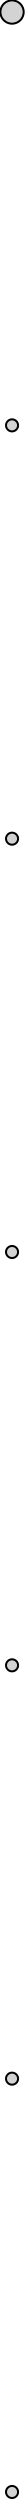
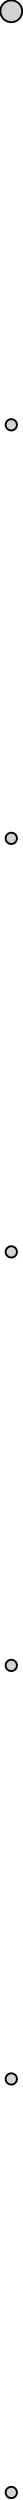
- <svg xmlns="http://www.w3.org/2000/svg" width="6mm" height="623mm" viewBox="-3 -621 6 623" version="1.1">
-   <path d=" M 0.543,-615.151 L 0.896,-615.242 L 1.235,-615.376 L 1.554,-615.551 L 1.849,-615.766 L 2.114,-616.015  L 2.346,-616.295 L 2.541,-616.603 L 2.696,-616.932 L 2.809,-617.279 L 2.877,-617.637 L 2.9,-618  L 2.877,-618.363 L 2.809,-618.721 L 2.696,-619.068 L 2.541,-619.397 L 2.346,-619.705 L 2.114,-619.985  L 1.849,-620.234 L 1.554,-620.449 L 1.235,-620.624 L 0.896,-620.758 L 0.543,-620.849 L 0.182,-620.894  L -0.182,-620.894 L -0.543,-620.849 L -0.896,-620.758 L -1.235,-620.624 L -1.554,-620.449 L -1.849,-620.234  L -2.114,-619.985 L -2.346,-619.705 L -2.541,-619.397 L -2.696,-619.068 L -2.809,-618.721 L -2.877,-618.363  L -2.9,-618 L -2.877,-617.637 L -2.809,-617.279 L -2.696,-616.932 L -2.541,-616.603 L -2.346,-616.295  L -2.114,-616.015 L -1.849,-615.766 L -1.554,-615.551 L -1.235,-615.376 L -0.896,-615.242 L -0.543,-615.151  L -0.182,-615.106 L 0.182,-615.106 z M 0.281,-513.527 L 0.464,-513.573 L 0.639,-513.643 L 0.804,-513.734 L 0.956,-513.844 L 1.093,-513.973  L 1.214,-514.118 L 1.314,-514.277 L 1.395,-514.448 L 1.453,-514.627 L 1.488,-514.812 L 1.5,-515  L 1.488,-515.188 L 1.453,-515.373 L 1.395,-515.552 L 1.314,-515.723 L 1.214,-515.882 L 1.093,-516.027  L 0.956,-516.156 L 0.804,-516.266 L 0.639,-516.357 L 0.464,-516.427 L 0.281,-516.473 L 0.094,-516.497  L -0.094,-516.497 L -0.281,-516.473 L -0.464,-516.427 L -0.639,-516.357 L -0.804,-516.266 L -0.956,-516.156  L -1.093,-516.027 L -1.214,-515.882 L -1.314,-515.723 L -1.395,-515.552 L -1.453,-515.373 L -1.488,-515.188  L -1.5,-515 L -1.488,-514.812 L -1.453,-514.627 L -1.395,-514.448 L -1.314,-514.277 L -1.214,-514.118  L -1.093,-513.973 L -0.956,-513.844 L -0.804,-513.734 L -0.639,-513.643 L -0.464,-513.573 L -0.281,-513.527  L -0.094,-513.503 L 0.094,-513.503 z M 0.281,-410.527 L 0.464,-410.573 L 0.639,-410.643 L 0.804,-410.734 L 0.956,-410.844 L 1.093,-410.973  L 1.214,-411.118 L 1.314,-411.277 L 1.395,-411.448 L 1.453,-411.627 L 1.488,-411.812 L 1.5,-412  L 1.488,-412.188 L 1.453,-412.373 L 1.395,-412.552 L 1.314,-412.723 L 1.214,-412.882 L 1.093,-413.027  L 0.956,-413.156 L 0.804,-413.266 L 0.639,-413.357 L 0.464,-413.427 L 0.281,-413.473 L 0.094,-413.497  L -0.094,-413.497 L -0.281,-413.473 L -0.464,-413.427 L -0.639,-413.357 L -0.804,-413.266 L -0.956,-413.156  L -1.093,-413.027 L -1.214,-412.882 L -1.314,-412.723 L -1.395,-412.552 L -1.453,-412.373 L -1.488,-412.188  L -1.5,-412 L -1.488,-411.812 L -1.453,-411.627 L -1.395,-411.448 L -1.314,-411.277 L -1.214,-411.118  L -1.093,-410.973 L -0.956,-410.844 L -0.804,-410.734 L -0.639,-410.643 L -0.464,-410.573 L -0.281,-410.527  L -0.094,-410.503 L 0.094,-410.503 z M 0.281,-307.527 L 0.464,-307.573 L 0.639,-307.643 L 0.804,-307.734 L 0.956,-307.844 L 1.093,-307.973  L 1.214,-308.118 L 1.314,-308.277 L 1.395,-308.448 L 1.453,-308.627 L 1.488,-308.812 L 1.5,-309  L 1.488,-309.188 L 1.453,-309.373 L 1.395,-309.552 L 1.314,-309.723 L 1.214,-309.882 L 1.093,-310.027  L 0.956,-310.156 L 0.804,-310.266 L 0.639,-310.357 L 0.464,-310.427 L 0.281,-310.473 L 0.094,-310.497  L -0.094,-310.497 L -0.281,-310.473 L -0.464,-310.427 L -0.639,-310.357 L -0.804,-310.266 L -0.956,-310.156  L -1.093,-310.027 L -1.214,-309.882 L -1.314,-309.723 L -1.395,-309.552 L -1.453,-309.373 L -1.488,-309.188  L -1.5,-309 L -1.488,-308.812 L -1.453,-308.627 L -1.395,-308.448 L -1.314,-308.277 L -1.214,-308.118  L -1.093,-307.973 L -0.956,-307.844 L -0.804,-307.734 L -0.639,-307.643 L -0.464,-307.573 L -0.281,-307.527  L -0.094,-307.503 L 0.094,-307.503 z M 0.281,-204.527 L 0.464,-204.573 L 0.639,-204.643 L 0.804,-204.734 L 0.956,-204.844 L 1.093,-204.973  L 1.214,-205.118 L 1.314,-205.277 L 1.395,-205.448 L 1.453,-205.627 L 1.488,-205.812 L 1.5,-206  L 1.488,-206.188 L 1.453,-206.373 L 1.395,-206.552 L 1.314,-206.723 L 1.214,-206.882 L 1.093,-207.027  L 0.956,-207.156 L 0.804,-207.266 L 0.639,-207.357 L 0.464,-207.427 L 0.281,-207.473 L 0.094,-207.497  L -0.094,-207.497 L -0.281,-207.473 L -0.464,-207.427 L -0.639,-207.357 L -0.804,-207.266 L -0.956,-207.156  L -1.093,-207.027 L -1.214,-206.882 L -1.314,-206.723 L -1.395,-206.552 L -1.453,-206.373 L -1.488,-206.188  L -1.5,-206 L -1.488,-205.812 L -1.453,-205.627 L -1.395,-205.448 L -1.314,-205.277 L -1.214,-205.118  L -1.093,-204.973 L -0.956,-204.844 L -0.804,-204.734 L -0.639,-204.643 L -0.464,-204.573 L -0.281,-204.527  L -0.094,-204.503 L 0.094,-204.503 z M 0.281,-101.527 L 0.464,-101.573 L 0.639,-101.643 L 0.804,-101.734 L 0.956,-101.844 L 1.093,-101.973  L 1.214,-102.118 L 1.314,-102.277 L 1.395,-102.448 L 1.453,-102.627 L 1.488,-102.812 L 1.5,-103  L 1.488,-103.188 L 1.453,-103.373 L 1.395,-103.552 L 1.314,-103.723 L 1.214,-103.882 L 1.093,-104.027  L 0.956,-104.156 L 0.804,-104.266 L 0.639,-104.357 L 0.464,-104.427 L 0.281,-104.473 L 0.094,-104.497  L -0.094,-104.497 L -0.281,-104.473 L -0.464,-104.427 L -0.639,-104.357 L -0.804,-104.266 L -0.956,-104.156  L -1.093,-104.027 L -1.214,-103.882 L -1.314,-103.723 L -1.395,-103.552 L -1.453,-103.373 L -1.488,-103.188  L -1.5,-103 L -1.488,-102.812 L -1.453,-102.627 L -1.395,-102.448 L -1.314,-102.277 L -1.214,-102.118  L -1.093,-101.973 L -0.956,-101.844 L -0.804,-101.734 L -0.639,-101.643 L -0.464,-101.573 L -0.281,-101.527  L -0.094,-101.503 L 0.094,-101.503 z M 0.281,1.473 L 0.464,1.427 L 0.639,1.357 L 0.804,1.266 L 0.956,1.156 L 1.093,1.027  L 1.214,0.882 L 1.314,0.723 L 1.395,0.552 L 1.453,0.373 L 1.488,0.188 L 1.5,-0  L 1.488,-0.188 L 1.453,-0.373 L 1.395,-0.552 L 1.314,-0.723 L 1.214,-0.882 L 1.093,-1.027  L 0.956,-1.156 L 0.804,-1.266 L 0.639,-1.357 L 0.464,-1.427 L 0.281,-1.473 L 0.094,-1.497  L -0.094,-1.497 L -0.281,-1.473 L -0.464,-1.427 L -0.639,-1.357 L -0.804,-1.266 L -0.956,-1.156  L -1.093,-1.027 L -1.214,-0.882 L -1.314,-0.723 L -1.395,-0.552 L -1.453,-0.373 L -1.488,-0.188  L -1.5,-0 L -1.488,0.188 L -1.453,0.373 L -1.395,0.552 L -1.314,0.723 L -1.214,0.882  L -1.093,1.027 L -0.956,1.156 L -0.804,1.266 L -0.639,1.357 L -0.464,1.427 L -0.281,1.473  L -0.094,1.497 L 0.094,1.497 z " stroke="black" fill="lightgray" stroke-width="0.5" />
+ <svg xmlns="http://www.w3.org/2000/svg" width="6mm" height="665mm" viewBox="-3 -663 6 665" version="1.1">
+   <path d=" M 0.543,-657.151 L 0.896,-657.242 L 1.235,-657.376 L 1.554,-657.551 L 1.849,-657.766 L 2.114,-658.015  L 2.346,-658.295 L 2.541,-658.603 L 2.696,-658.932 L 2.809,-659.279 L 2.877,-659.637 L 2.9,-660  L 2.877,-660.363 L 2.809,-660.721 L 2.696,-661.068 L 2.541,-661.397 L 2.346,-661.705 L 2.114,-661.985  L 1.849,-662.234 L 1.554,-662.449 L 1.235,-662.624 L 0.896,-662.758 L 0.543,-662.849 L 0.182,-662.894  L -0.182,-662.894 L -0.543,-662.849 L -0.896,-662.758 L -1.235,-662.624 L -1.554,-662.449 L -1.849,-662.234  L -2.114,-661.985 L -2.346,-661.705 L -2.541,-661.397 L -2.696,-661.068 L -2.809,-660.721 L -2.877,-660.363  L -2.9,-660 L -2.877,-659.637 L -2.809,-659.279 L -2.696,-658.932 L -2.541,-658.603 L -2.346,-658.295  L -2.114,-658.015 L -1.849,-657.766 L -1.554,-657.551 L -1.235,-657.376 L -0.896,-657.242 L -0.543,-657.151  L -0.182,-657.106 L 0.182,-657.106 z M 0.281,-548.527 L 0.464,-548.573 L 0.639,-548.643 L 0.804,-548.734 L 0.956,-548.844 L 1.093,-548.973  L 1.214,-549.118 L 1.314,-549.277 L 1.395,-549.448 L 1.453,-549.627 L 1.488,-549.812 L 1.5,-550  L 1.488,-550.188 L 1.453,-550.373 L 1.395,-550.552 L 1.314,-550.723 L 1.214,-550.882 L 1.093,-551.027  L 0.956,-551.156 L 0.804,-551.266 L 0.639,-551.357 L 0.464,-551.427 L 0.281,-551.473 L 0.094,-551.497  L -0.094,-551.497 L -0.281,-551.473 L -0.464,-551.427 L -0.639,-551.357 L -0.804,-551.266 L -0.956,-551.156  L -1.093,-551.027 L -1.214,-550.882 L -1.314,-550.723 L -1.395,-550.552 L -1.453,-550.373 L -1.488,-550.188  L -1.5,-550 L -1.488,-549.812 L -1.453,-549.627 L -1.395,-549.448 L -1.314,-549.277 L -1.214,-549.118  L -1.093,-548.973 L -0.956,-548.844 L -0.804,-548.734 L -0.639,-548.643 L -0.464,-548.573 L -0.281,-548.527  L -0.094,-548.503 L 0.094,-548.503 z M 0.281,-438.527 L 0.464,-438.573 L 0.639,-438.643 L 0.804,-438.734 L 0.956,-438.844 L 1.093,-438.973  L 1.214,-439.118 L 1.314,-439.277 L 1.395,-439.448 L 1.453,-439.627 L 1.488,-439.812 L 1.5,-440  L 1.488,-440.188 L 1.453,-440.373 L 1.395,-440.552 L 1.314,-440.723 L 1.214,-440.882 L 1.093,-441.027  L 0.956,-441.156 L 0.804,-441.266 L 0.639,-441.357 L 0.464,-441.427 L 0.281,-441.473 L 0.094,-441.497  L -0.094,-441.497 L -0.281,-441.473 L -0.464,-441.427 L -0.639,-441.357 L -0.804,-441.266 L -0.956,-441.156  L -1.093,-441.027 L -1.214,-440.882 L -1.314,-440.723 L -1.395,-440.552 L -1.453,-440.373 L -1.488,-440.188  L -1.5,-440 L -1.488,-439.812 L -1.453,-439.627 L -1.395,-439.448 L -1.314,-439.277 L -1.214,-439.118  L -1.093,-438.973 L -0.956,-438.844 L -0.804,-438.734 L -0.639,-438.643 L -0.464,-438.573 L -0.281,-438.527  L -0.094,-438.503 L 0.094,-438.503 z M 0.281,-328.527 L 0.464,-328.573 L 0.639,-328.643 L 0.804,-328.734 L 0.956,-328.844 L 1.093,-328.973  L 1.214,-329.118 L 1.314,-329.277 L 1.395,-329.448 L 1.453,-329.627 L 1.488,-329.812 L 1.5,-330  L 1.488,-330.188 L 1.453,-330.373 L 1.395,-330.552 L 1.314,-330.723 L 1.214,-330.882 L 1.093,-331.027  L 0.956,-331.156 L 0.804,-331.266 L 0.639,-331.357 L 0.464,-331.427 L 0.281,-331.473 L 0.094,-331.497  L -0.094,-331.497 L -0.281,-331.473 L -0.464,-331.427 L -0.639,-331.357 L -0.804,-331.266 L -0.956,-331.156  L -1.093,-331.027 L -1.214,-330.882 L -1.314,-330.723 L -1.395,-330.552 L -1.453,-330.373 L -1.488,-330.188  L -1.5,-330 L -1.488,-329.812 L -1.453,-329.627 L -1.395,-329.448 L -1.314,-329.277 L -1.214,-329.118  L -1.093,-328.973 L -0.956,-328.844 L -0.804,-328.734 L -0.639,-328.643 L -0.464,-328.573 L -0.281,-328.527  L -0.094,-328.503 L 0.094,-328.503 z M 0.281,-218.527 L 0.464,-218.573 L 0.639,-218.643 L 0.804,-218.734 L 0.956,-218.844 L 1.093,-218.973  L 1.214,-219.118 L 1.314,-219.277 L 1.395,-219.448 L 1.453,-219.627 L 1.488,-219.812 L 1.5,-220  L 1.488,-220.188 L 1.453,-220.373 L 1.395,-220.552 L 1.314,-220.723 L 1.214,-220.882 L 1.093,-221.027  L 0.956,-221.156 L 0.804,-221.266 L 0.639,-221.357 L 0.464,-221.427 L 0.281,-221.473 L 0.094,-221.497  L -0.094,-221.497 L -0.281,-221.473 L -0.464,-221.427 L -0.639,-221.357 L -0.804,-221.266 L -0.956,-221.156  L -1.093,-221.027 L -1.214,-220.882 L -1.314,-220.723 L -1.395,-220.552 L -1.453,-220.373 L -1.488,-220.188  L -1.5,-220 L -1.488,-219.812 L -1.453,-219.627 L -1.395,-219.448 L -1.314,-219.277 L -1.214,-219.118  L -1.093,-218.973 L -0.956,-218.844 L -0.804,-218.734 L -0.639,-218.643 L -0.464,-218.573 L -0.281,-218.527  L -0.094,-218.503 L 0.094,-218.503 z M 0.281,-108.527 L 0.464,-108.573 L 0.639,-108.643 L 0.804,-108.734 L 0.956,-108.844 L 1.093,-108.973  L 1.214,-109.118 L 1.314,-109.277 L 1.395,-109.448 L 1.453,-109.627 L 1.488,-109.812 L 1.5,-110  L 1.488,-110.188 L 1.453,-110.373 L 1.395,-110.552 L 1.314,-110.723 L 1.214,-110.882 L 1.093,-111.027  L 0.956,-111.156 L 0.804,-111.266 L 0.639,-111.357 L 0.464,-111.427 L 0.281,-111.473 L 0.094,-111.497  L -0.094,-111.497 L -0.281,-111.473 L -0.464,-111.427 L -0.639,-111.357 L -0.804,-111.266 L -0.956,-111.156  L -1.093,-111.027 L -1.214,-110.882 L -1.314,-110.723 L -1.395,-110.552 L -1.453,-110.373 L -1.488,-110.188  L -1.5,-110 L -1.488,-109.812 L -1.453,-109.627 L -1.395,-109.448 L -1.314,-109.277 L -1.214,-109.118  L -1.093,-108.973 L -0.956,-108.844 L -0.804,-108.734 L -0.639,-108.643 L -0.464,-108.573 L -0.281,-108.527  L -0.094,-108.503 L 0.094,-108.503 z M 0.281,1.473 L 0.464,1.427 L 0.639,1.357 L 0.804,1.266 L 0.956,1.156 L 1.093,1.027  L 1.214,0.882 L 1.314,0.723 L 1.395,0.552 L 1.453,0.373 L 1.488,0.188 L 1.5,-0  L 1.488,-0.188 L 1.453,-0.373 L 1.395,-0.552 L 1.314,-0.723 L 1.214,-0.882 L 1.093,-1.027  L 0.956,-1.156 L 0.804,-1.266 L 0.639,-1.357 L 0.464,-1.427 L 0.281,-1.473 L 0.094,-1.497  L -0.094,-1.497 L -0.281,-1.473 L -0.464,-1.427 L -0.639,-1.357 L -0.804,-1.266 L -0.956,-1.156  L -1.093,-1.027 L -1.214,-0.882 L -1.314,-0.723 L -1.395,-0.552 L -1.453,-0.373 L -1.488,-0.188  L -1.5,-0 L -1.488,0.188 L -1.453,0.373 L -1.395,0.552 L -1.314,0.723 L -1.214,0.882  L -1.093,1.027 L -0.956,1.156 L -0.804,1.266 L -0.639,1.357 L -0.464,1.427 L -0.281,1.473  L -0.094,1.497 L 0.094,1.497 z " stroke="black" fill="lightgray" stroke-width="0.5" />
</svg>
